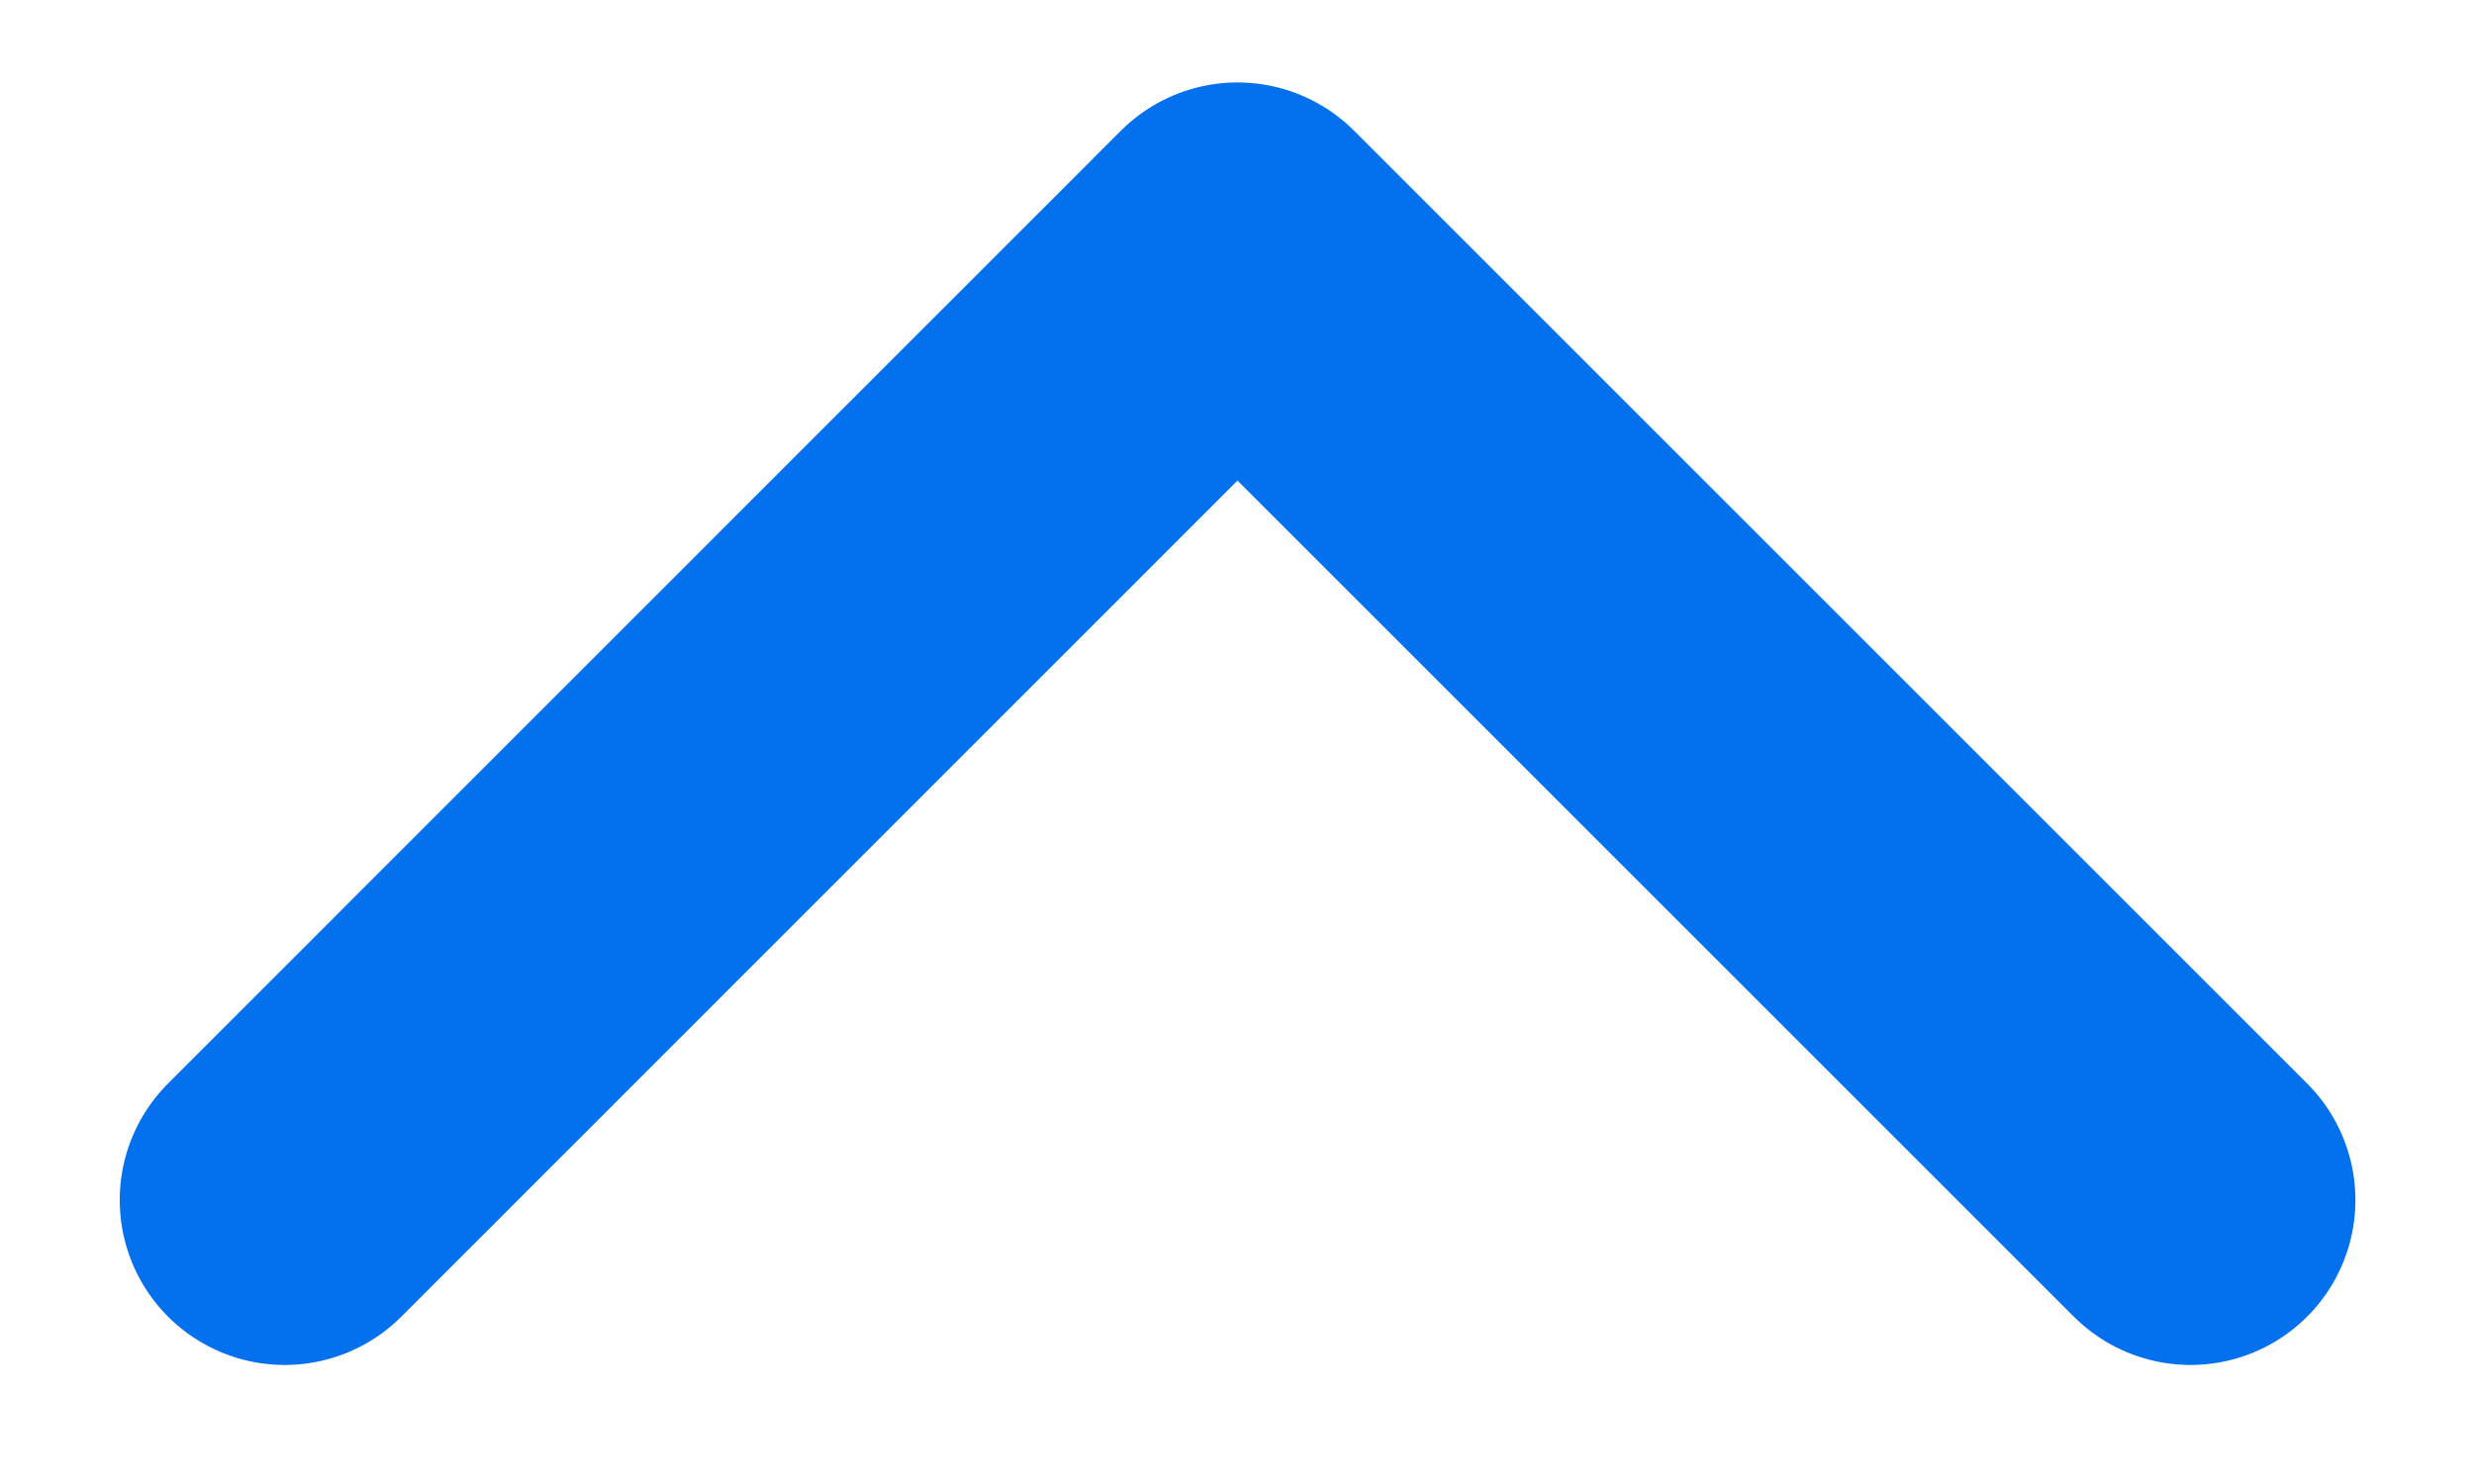
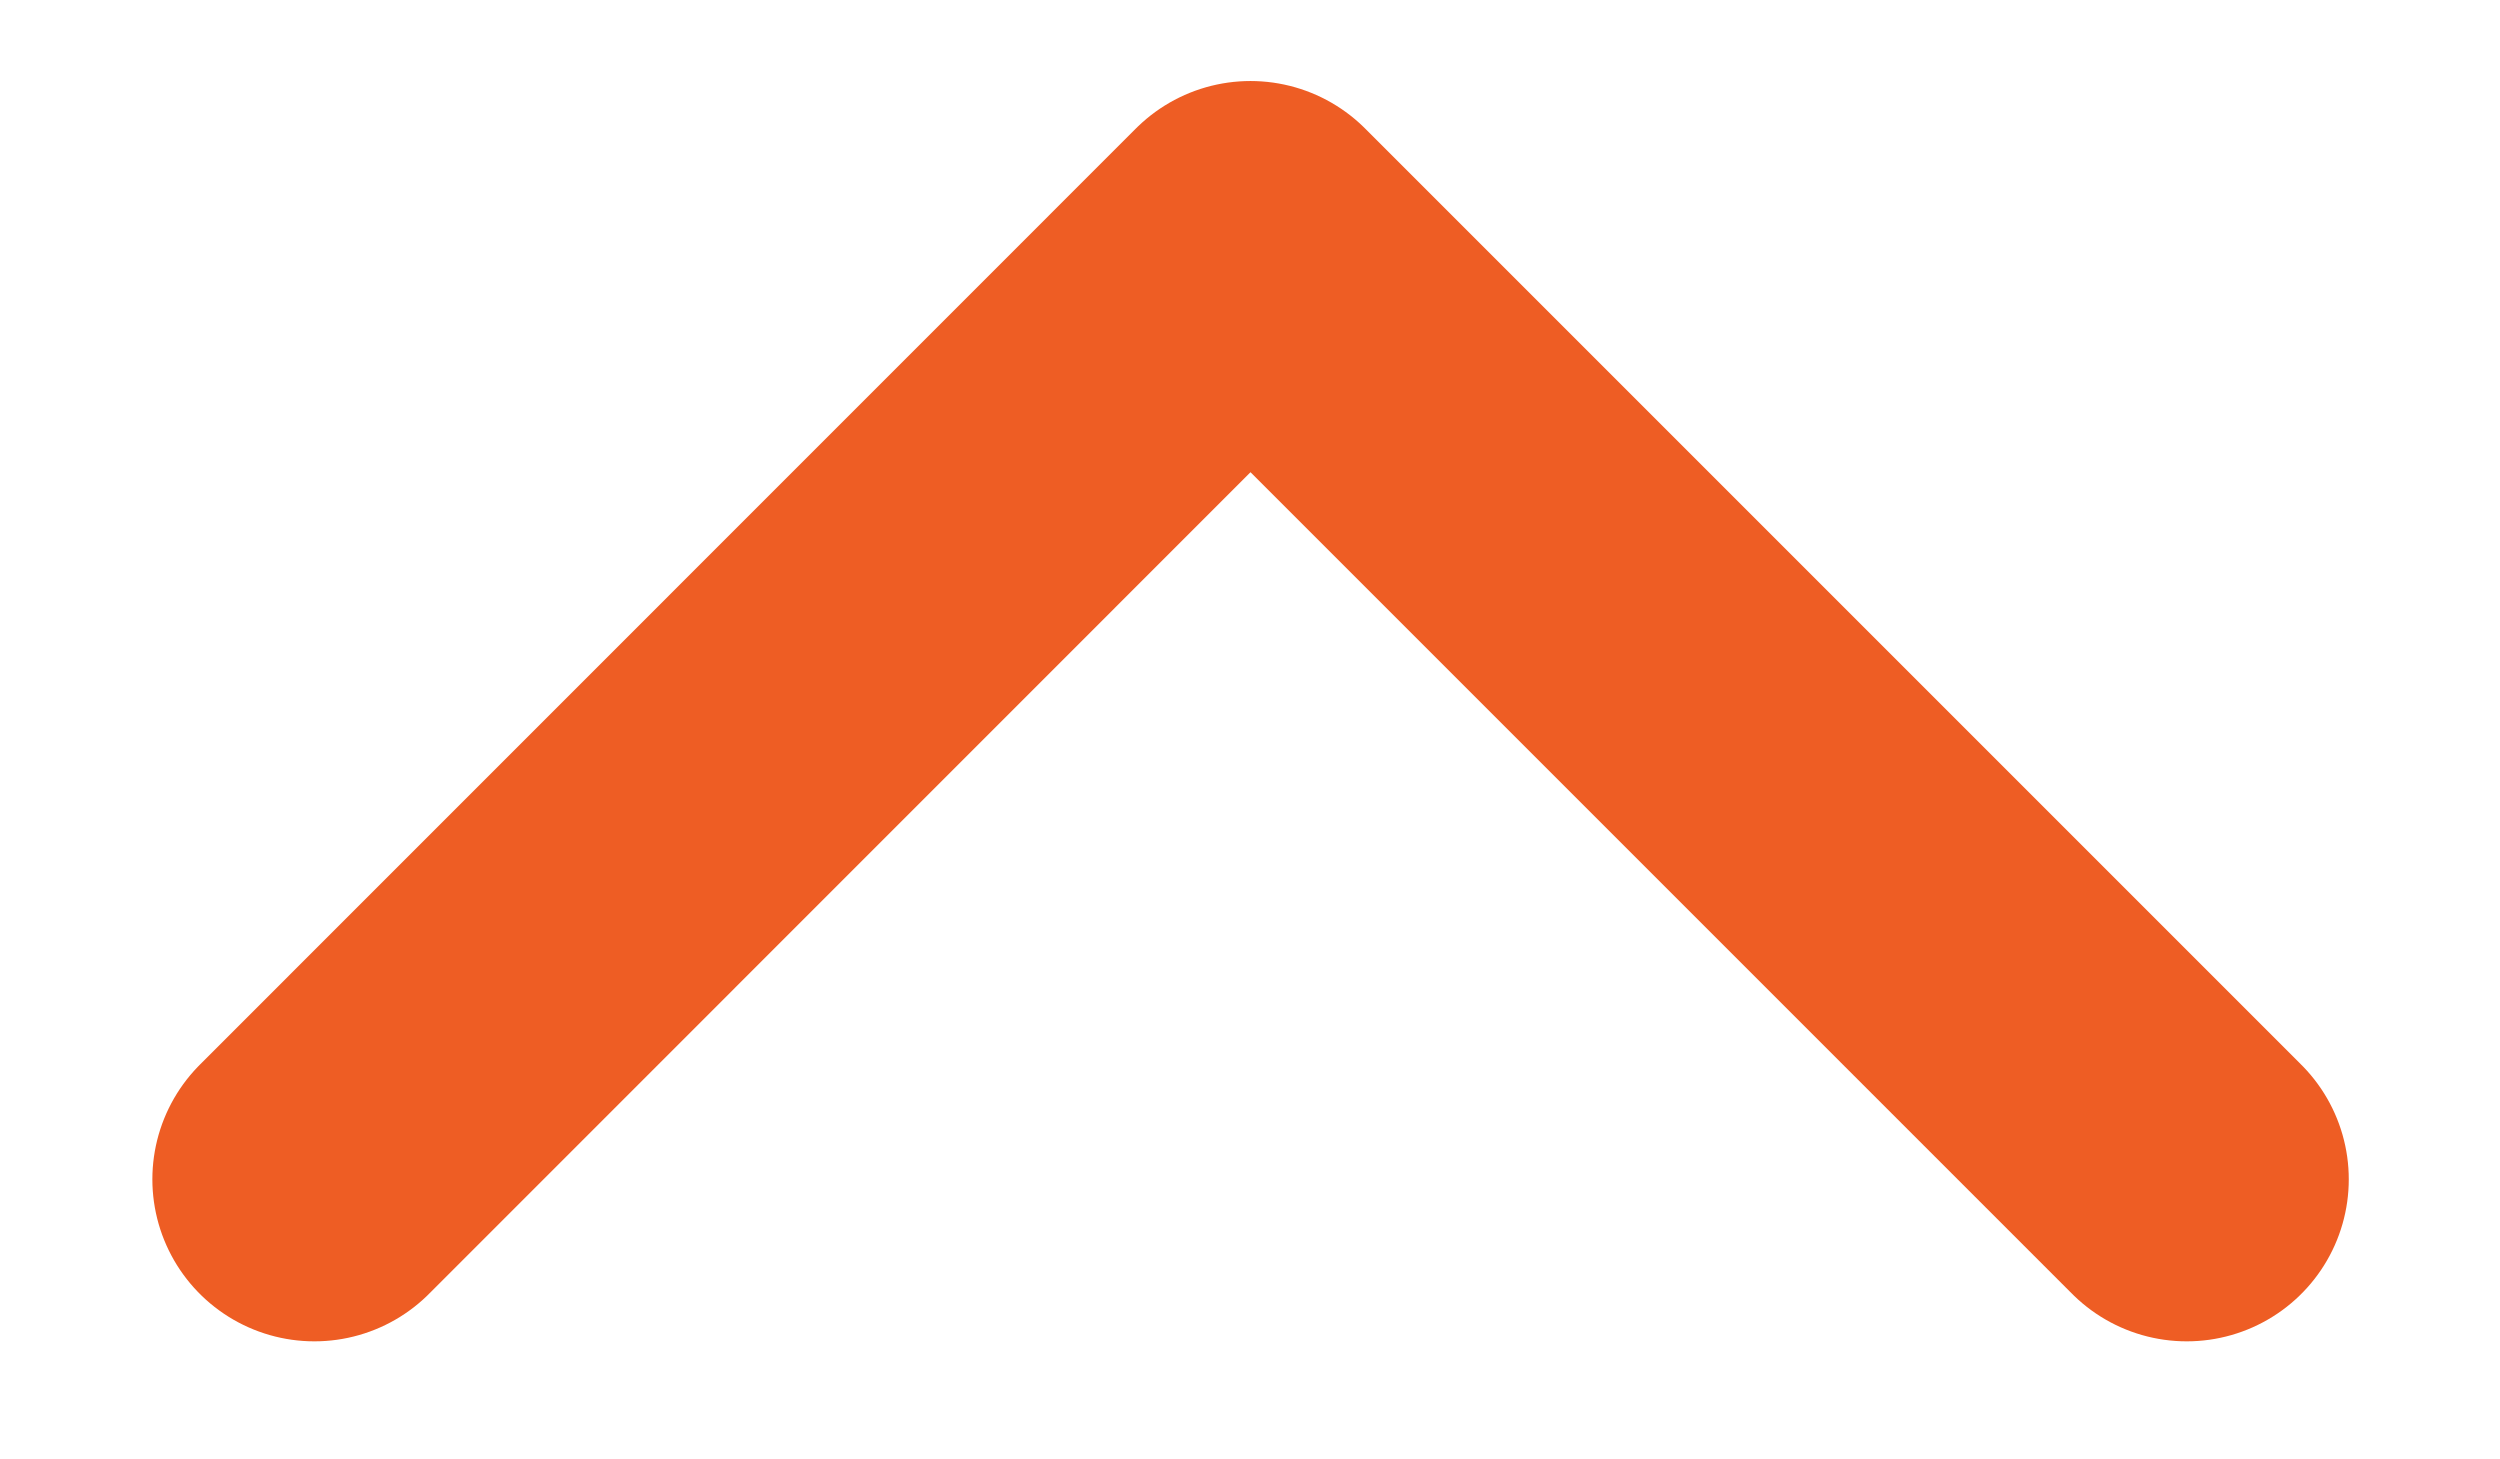
- <svg xmlns="http://www.w3.org/2000/svg" width="15" height="9" viewBox="0 0 15 9" fill="none">
-   <path d="M1.726 7.278L7.503 1.5L13.281 7.278" stroke="#0371EE" stroke-width="2" stroke-linecap="round" stroke-linejoin="round" />
+ <svg xmlns="http://www.w3.org/2000/svg" width="12" height="7" viewBox="0 0 15 9" fill="none">
+   <path d="M1.726 7.278L7.503 1.5L13.281 7.278" stroke="#EE5D24" stroke-width="2" stroke-linecap="round" stroke-linejoin="round" />
</svg>
